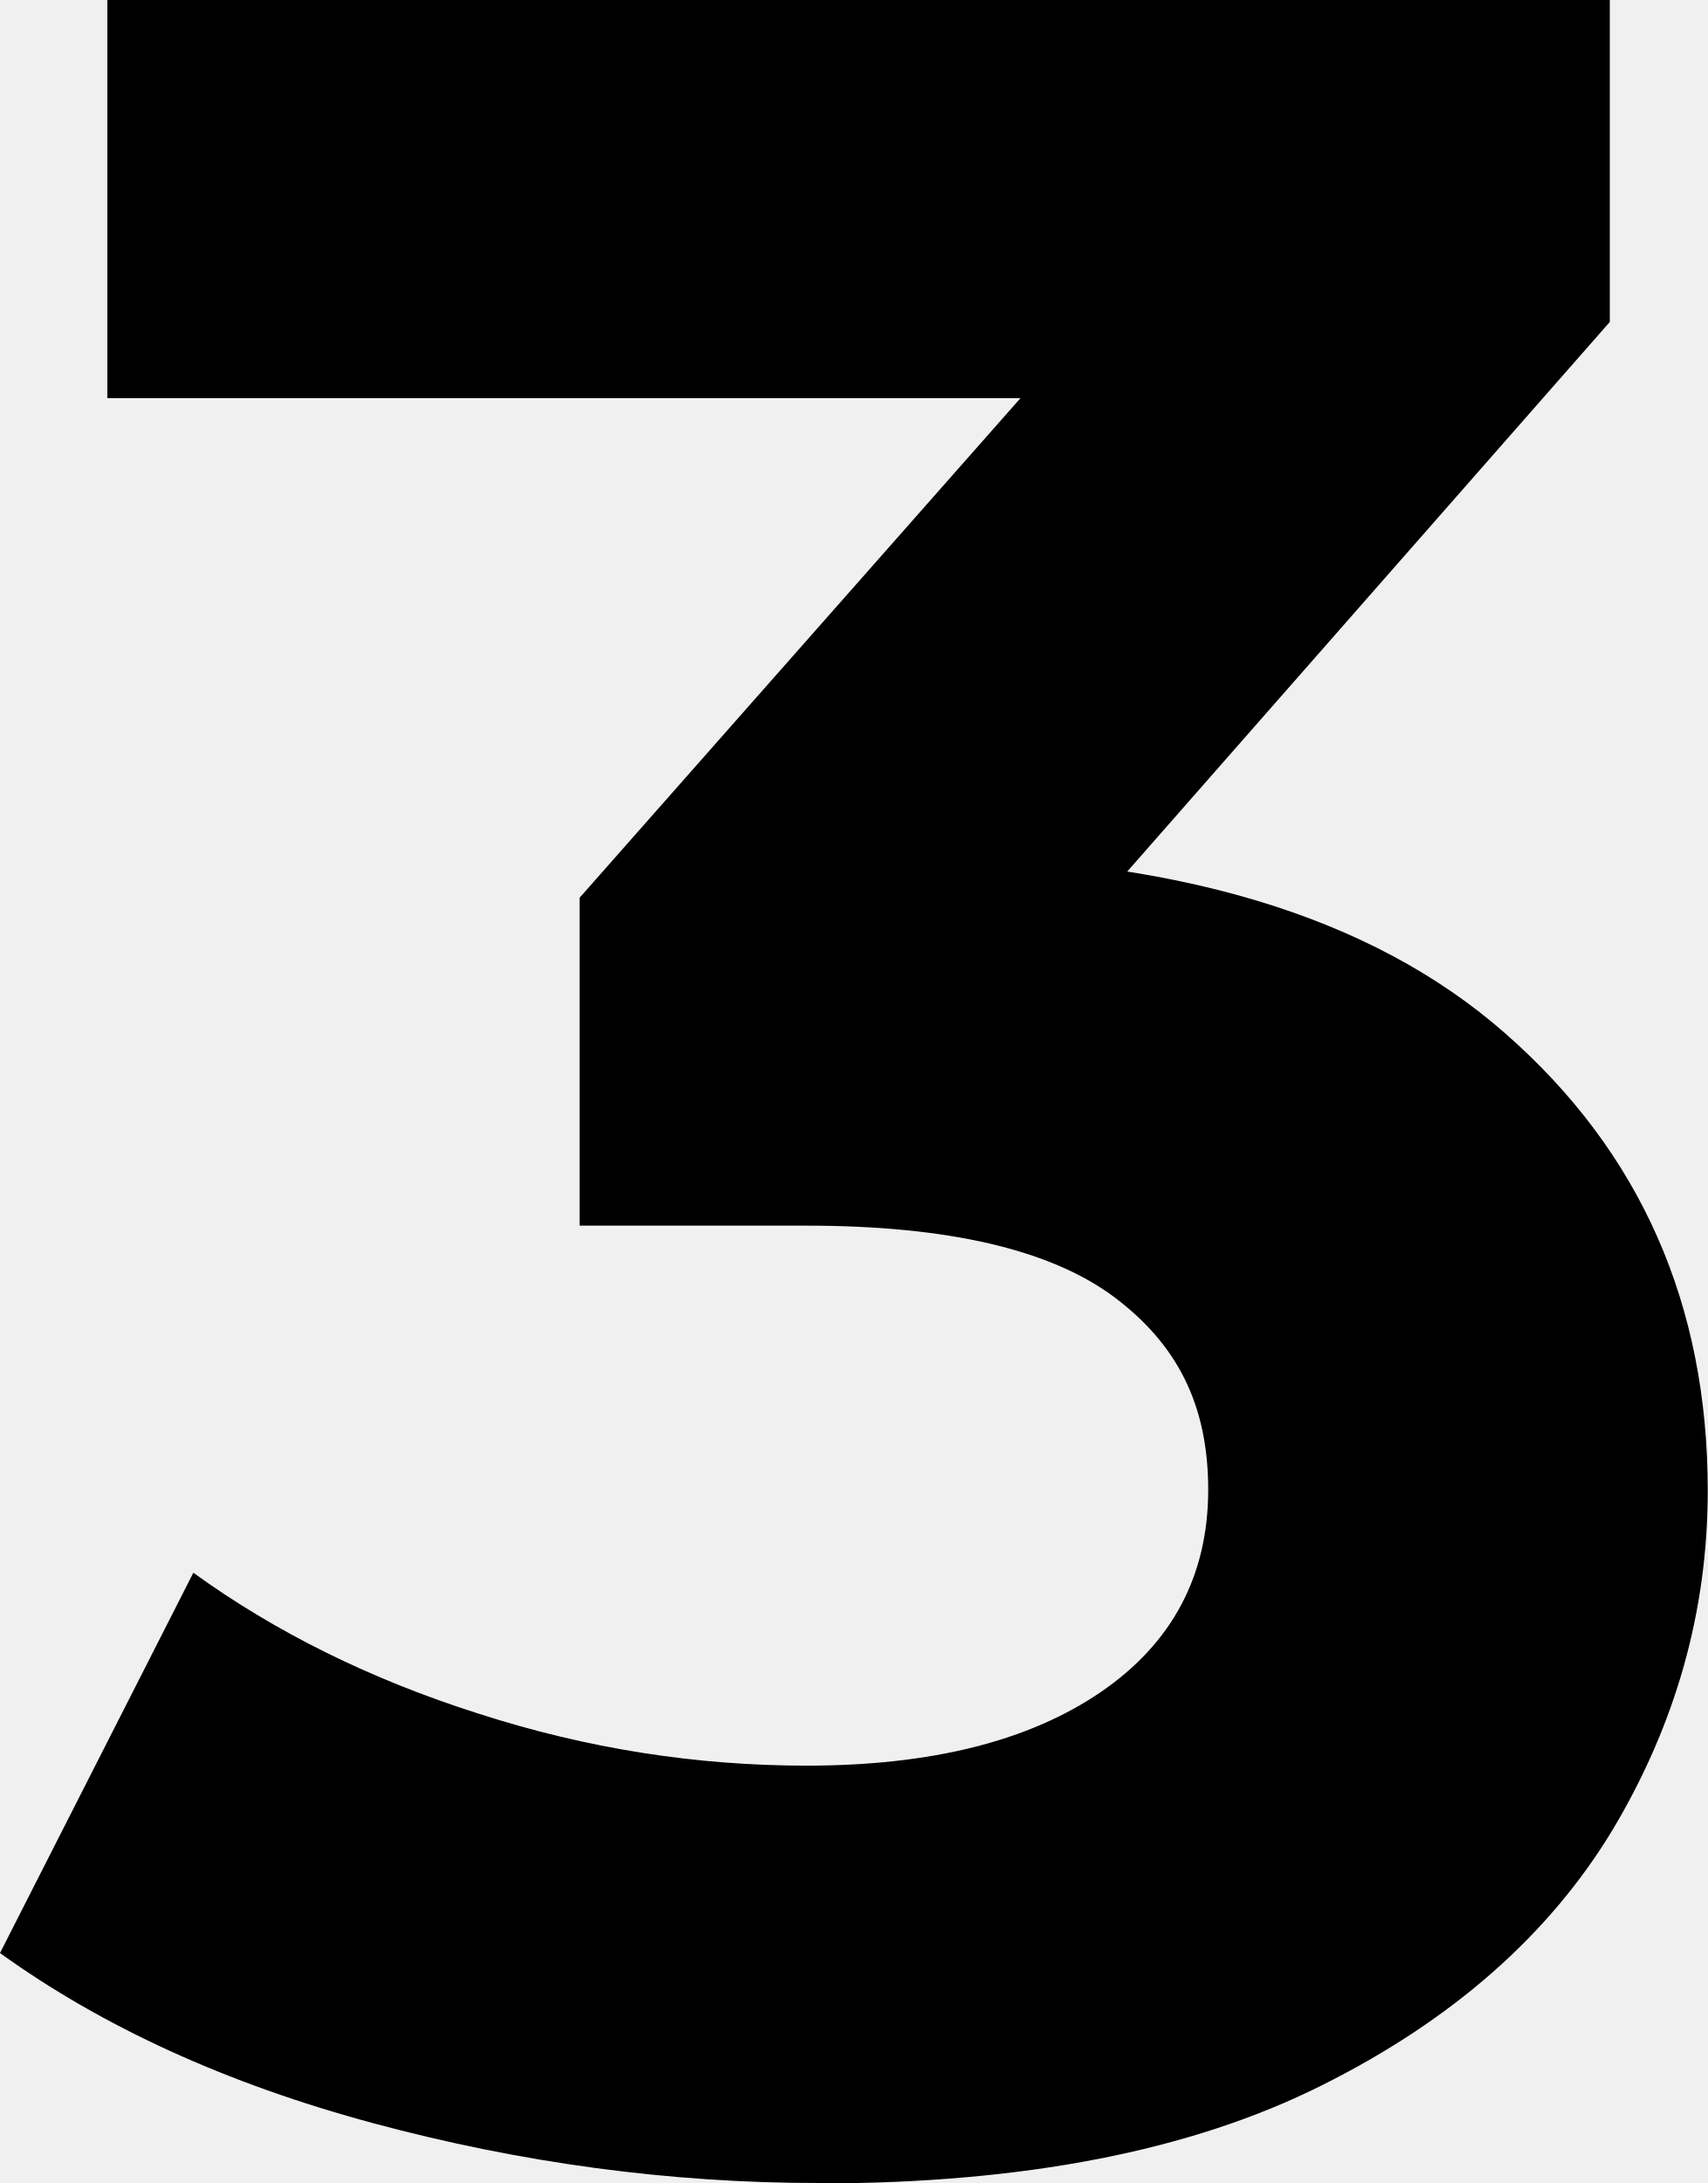
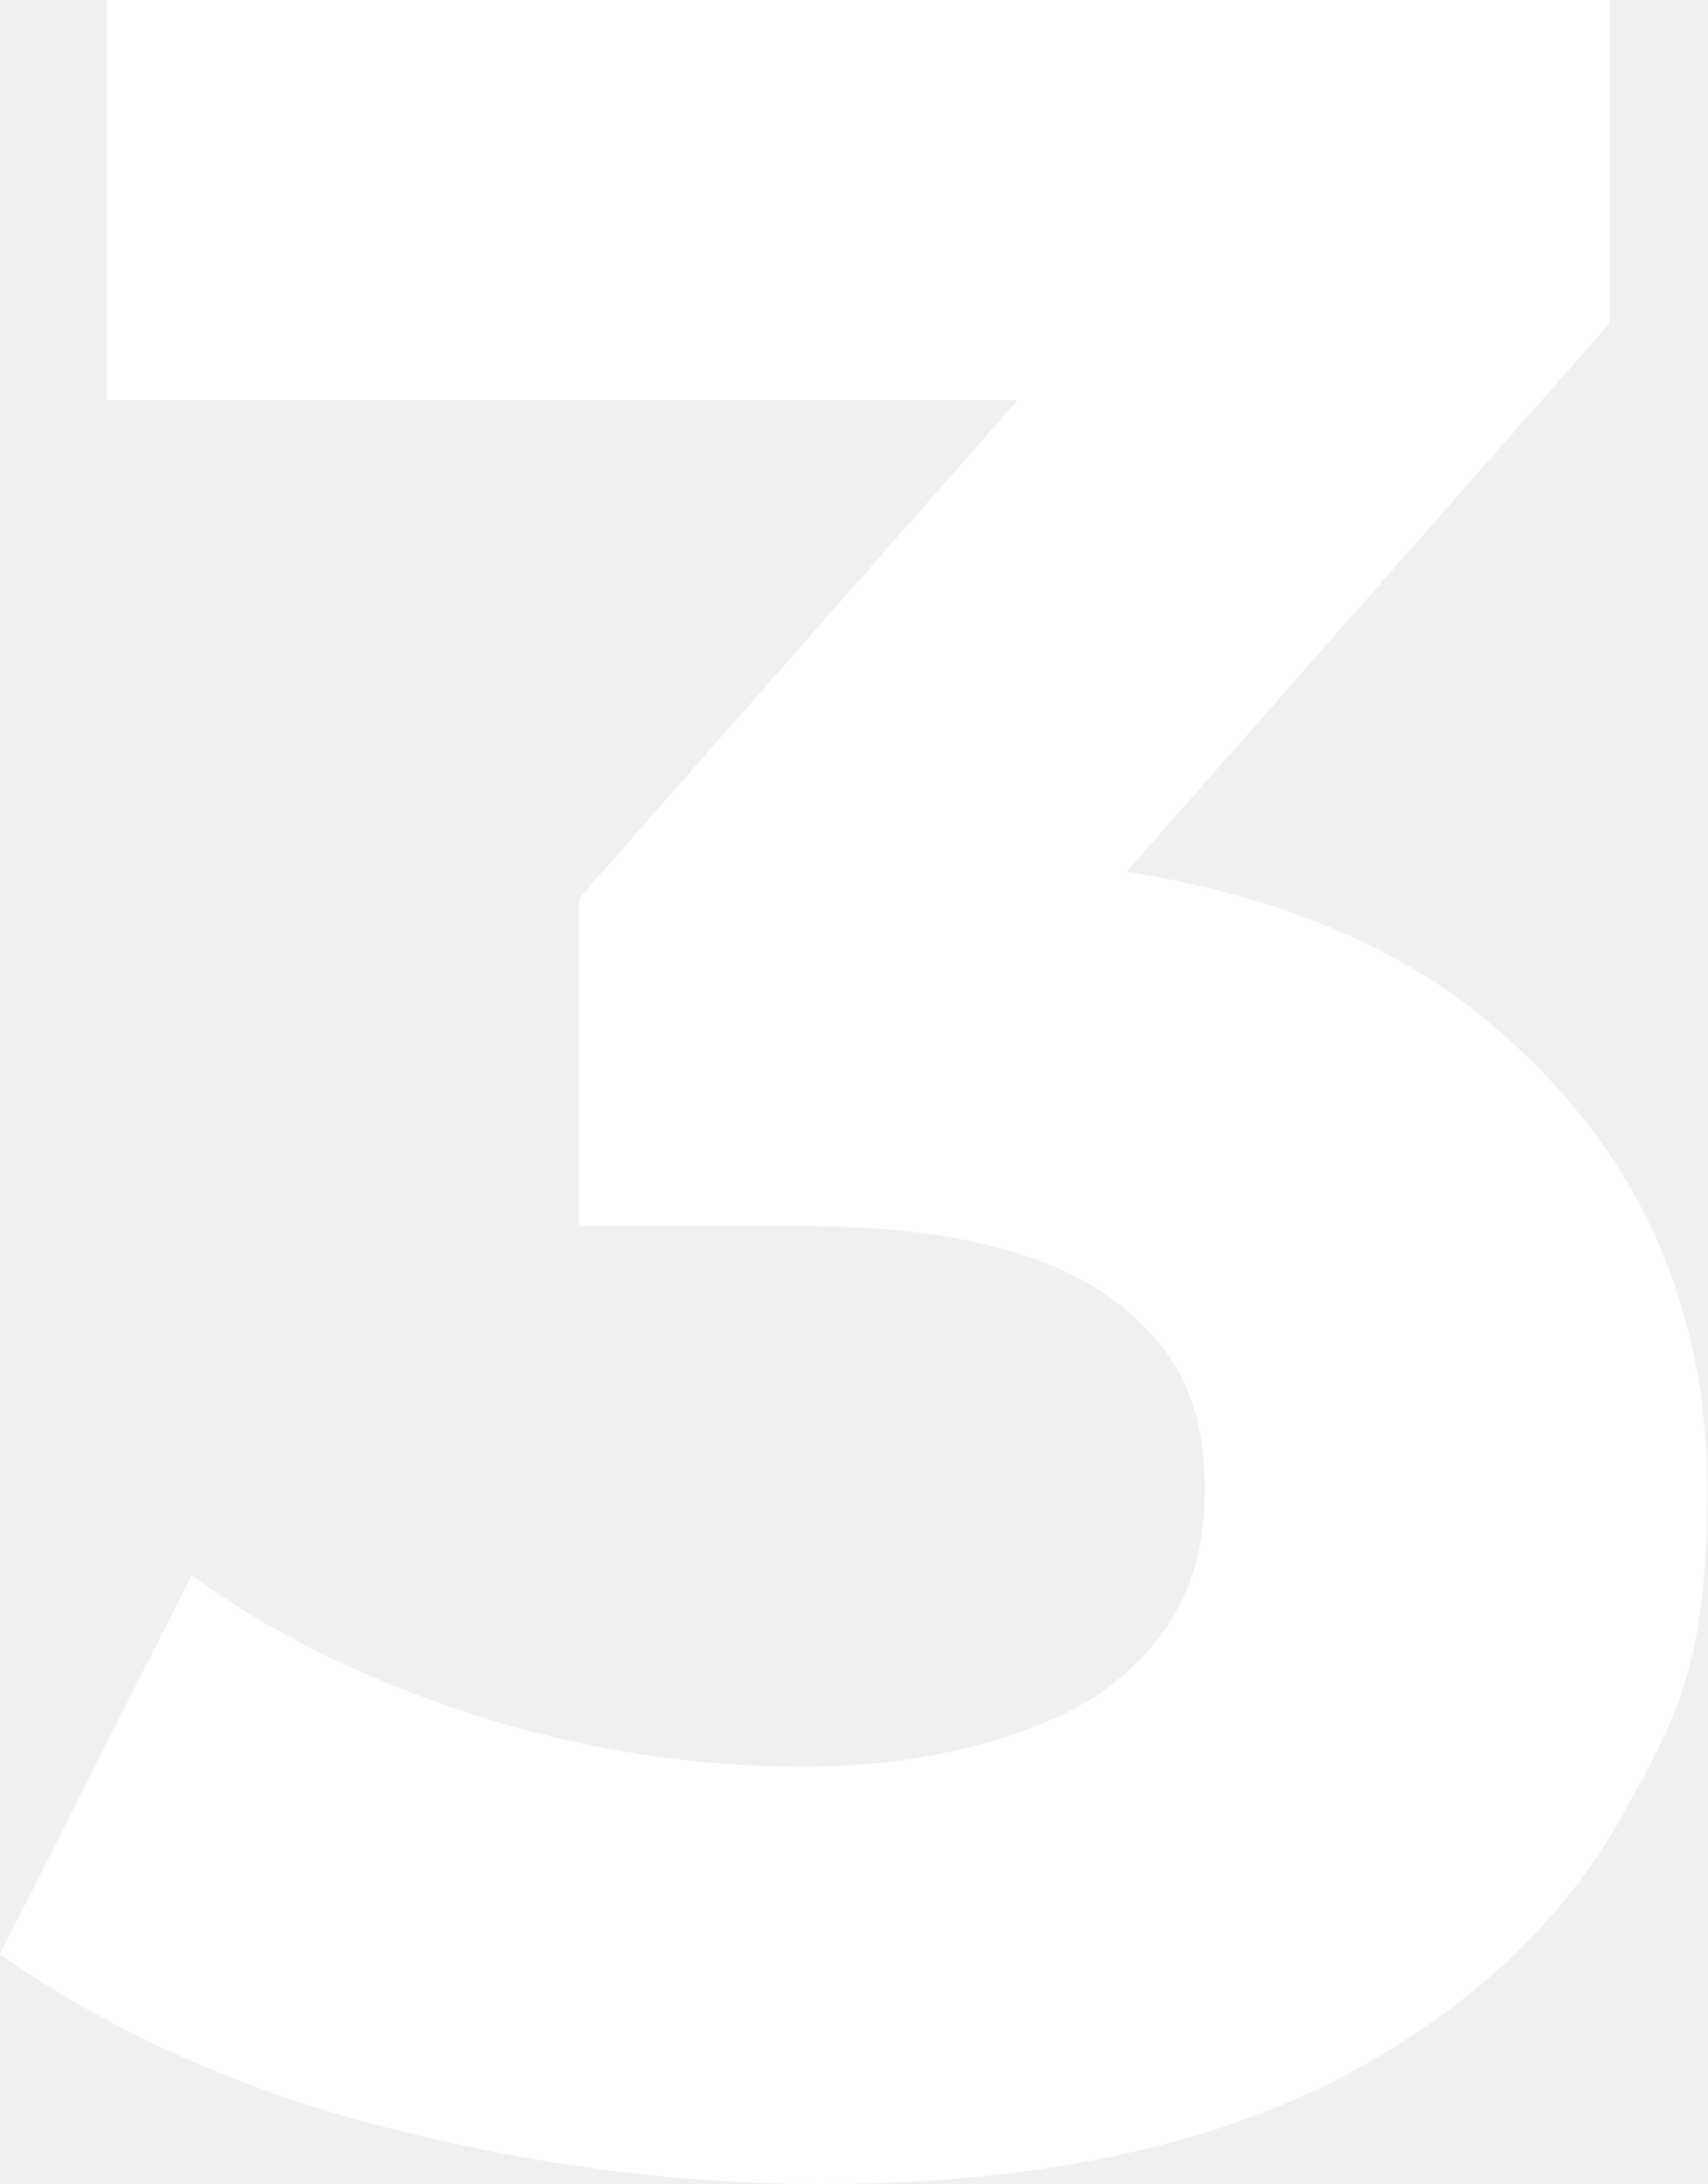
- <svg xmlns="http://www.w3.org/2000/svg" id="Livello_2" viewBox="0 0 40.1 51.26">
+ <svg xmlns="http://www.w3.org/2000/svg" id="Livello_2" version="1.1" viewBox="0 0 40.1 51.3">
+   <defs>
+     <style>
+       .st0 {
+         fill: #fff;
+       }
+     </style>
+   </defs>
  <g id="Livello_1-2">
-     <path d="M19.22,51.26c-3.5,0-6.98-.47-10.44-1.4s-6.38-2.27-8.78-4l4.54-8.93c1.92,1.39,4.15,2.5,6.7,3.31,2.54.82,5.11,1.22,7.7,1.22,2.93,0,5.23-.58,6.91-1.73,1.68-1.15,2.52-2.74,2.52-4.75s-.74-3.43-2.23-4.54c-1.49-1.1-3.89-1.66-7.2-1.66h-5.33v-7.7l14.04-15.91,1.3,4.18H2.52V0h35.28v7.56l-13.97,15.91-5.9-3.38h3.38c6.19,0,10.87,1.39,14.04,4.18,3.17,2.78,4.75,6.36,4.75,10.73,0,2.83-.75,5.48-2.23,7.96-1.49,2.47-3.77,4.48-6.84,6.01-3.07,1.54-7.01,2.3-11.81,2.3Z" />
+     <path class="st0" d="M19.2,51.3c-3.5,0-7-.5-10.4-1.4s-6.4-2.3-8.8-4l4.5-8.9c1.9,1.4,4.2,2.5,6.7,3.3,2.5.8,5.1,1.2,7.7,1.2s5.2-.6,6.9-1.7c1.7-1.2,2.5-2.7,2.5-4.8s-.7-3.4-2.2-4.5c-1.5-1.1-3.9-1.7-7.2-1.7h-5.3v-7.7l14-15.9,1.3,4.2H2.5V0h35.3v7.6l-14,15.9-5.9-3.4h3.4c6.2,0,10.9,1.4,14,4.2,3.2,2.8,4.8,6.4,4.8,10.7s-.8,5.5-2.2,8c-1.5,2.5-3.8,4.5-6.8,6-3.1,1.5-7,2.3-11.8,2.3h0Z" />
  </g>
</svg>
